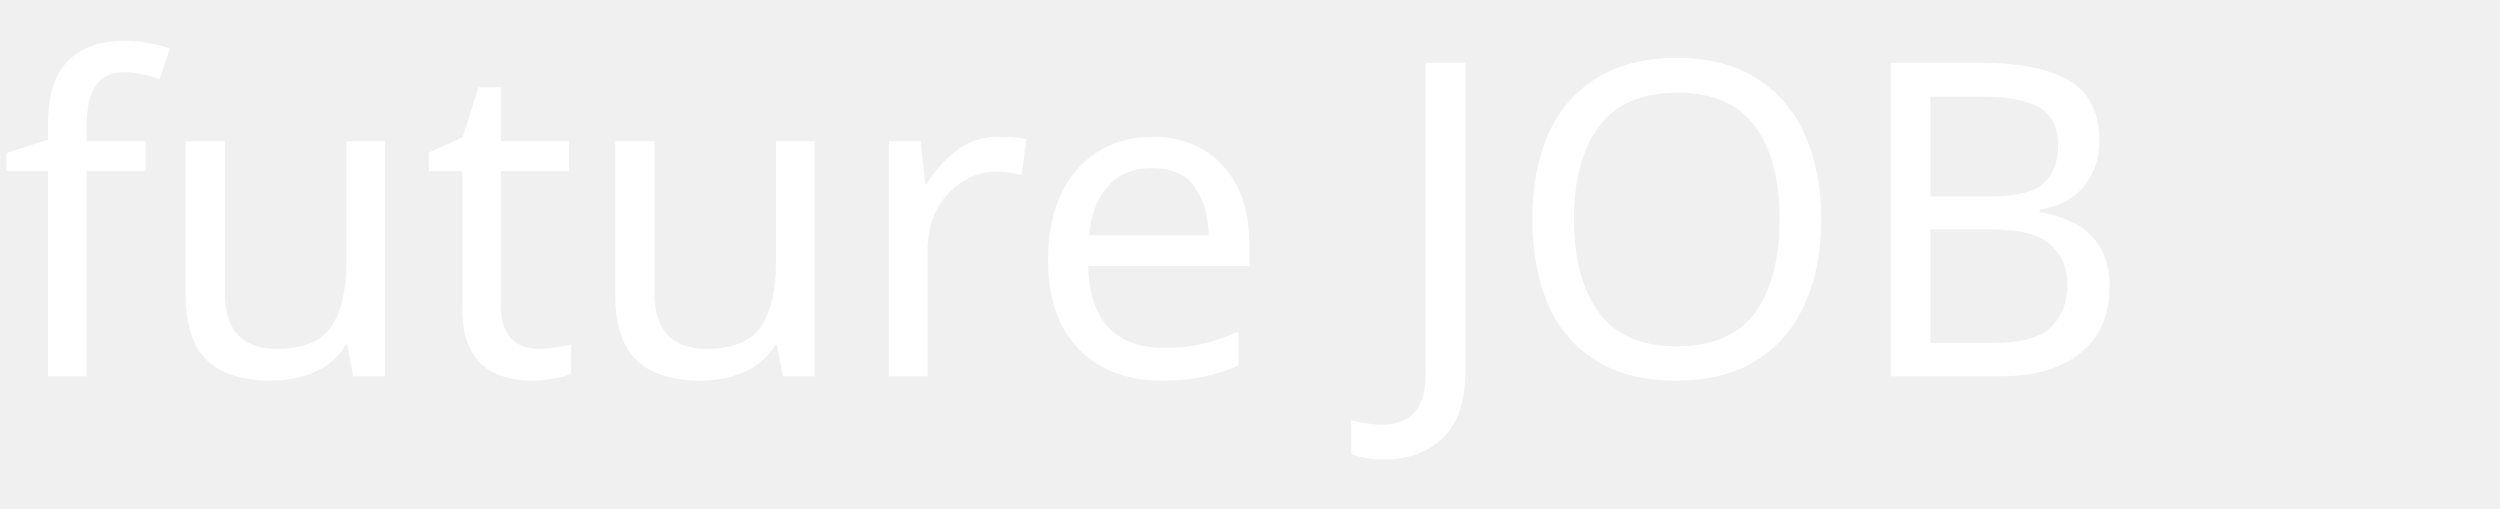
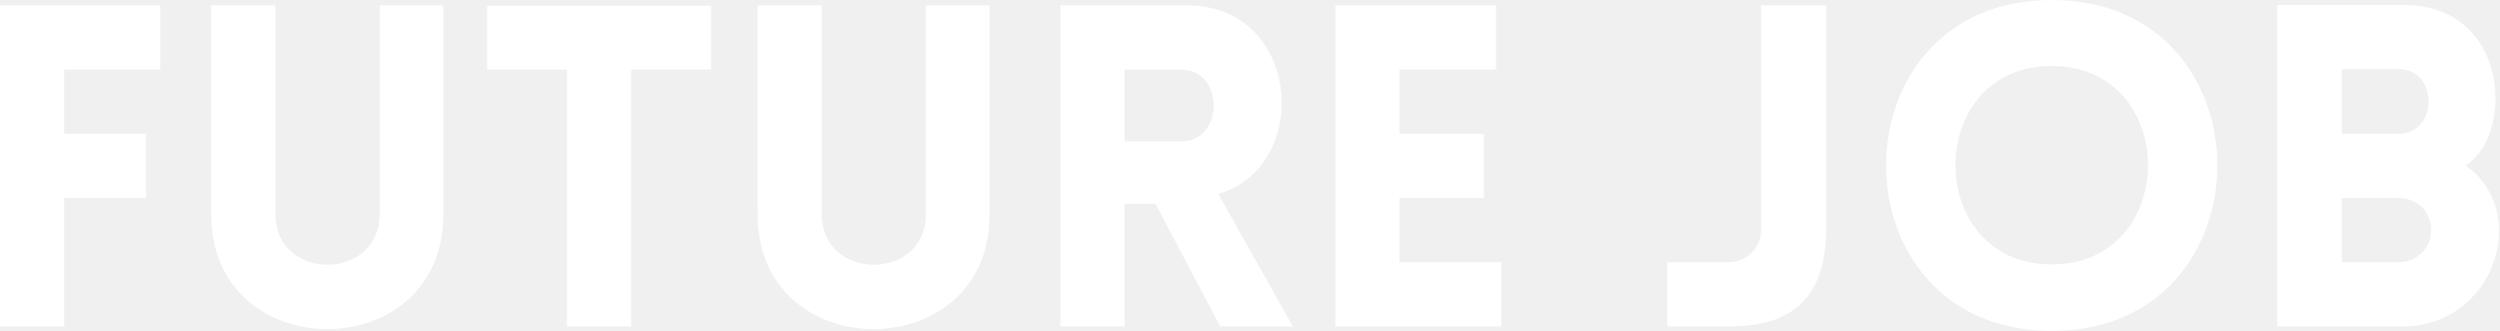
- <svg xmlns="http://www.w3.org/2000/svg" version="1.1" id="Layer_1" x="0px" y="0px" width="79.771px" height="16.219px" viewBox="-1 -1.005 79.771 16.219" enable-background="new -1 -1.005 79.771 16.219" xml:space="preserve">
+ <svg xmlns="http://www.w3.org/2000/svg" version="1.1" id="Layer_1" x="0px" y="0px" width="77.997px" height="10.323px" viewBox="0.121 0.817 77.997 10.323" enable-background="new 0.121 0.817 77.997 10.323" xml:space="preserve">
  <g id="v3">
    <g id="Post-_x3E_-detail" transform="translate(-71, -29)">
      <g id="Group-5">
        <g id="Group-4" transform="translate(20, 15)">
-           <text transform="matrix(1 0 0 1 50 25)" fill="#FFFFFF" font-family="'LoveloBlack'" font-size="14">future JOB</text>
+           <g enable-background="new    ">
+             <path fill="#FFFFFF" d="M53.124,16.987v2.004h2.549v2.003h-2.549V25h-2.003V14.984h5v2.003H53.124z" />
+             <path fill="#FFFFFF" d="M57.715,21.512v-6.527h2.003v6.514c0,2.102,3.25,2.102,3.25,0v-6.514h1.989v6.527       C64.957,26.275,57.715,26.275,57.715,21.512z" />
+             <path fill="#FFFFFF" d="M68.817,25v-8.013h-2.493v-1.988h6.99v1.988H70.82V25H68.817z" />
+             <path fill="#FFFFFF" d="M74.766,21.512v-6.527h2.003v6.514c0,2.102,3.25,2.102,3.25,0v-6.514h1.989v6.527       C82.009,26.275,74.766,26.275,74.766,21.512z" />
+             <path fill="#FFFFFF" d="M89.203,25l-2.017-3.824h-0.967V25h-2.003V14.984h3.95c3.571,0,3.922,5.029,0.98,5.884L91.472,25       H89.203z M86.219,19.229h1.765c1.359,0,1.359-2.241,0-2.241h-1.765V19.229z" />
+             <path fill="#FFFFFF" d="M92.798,25V14.984h5.015v2.003h-3.012v2.004h2.634v2.003h-2.634v2.003h3.18V25H92.798z" />
+             <path fill="#FFFFFF" d="M103.158,22.997h1.919c0.574,0,1.009-0.448,1.009-1.009v-7.004h2.03v7.004       c0,2.045-1.008,3.012-2.983,3.012h-1.975V22.997z" />
+             <path fill="#FFFFFF" d="M115.158,14.817c6.893,0,6.893,10.323,0,10.323C108.266,25.14,108.266,14.817,115.158,14.817z        M115.158,16.876c-4.006,0-4.006,6.191,0,6.191C119.165,23.068,119.165,16.876,115.158,16.876z" />
+             <path fill="#FFFFFF" d="M122.198,14.971h3.964c1.779,0,2.886,1.274,2.844,3.039c-0.028,0.757-0.294,1.541-0.925,1.976       c0.658,0.448,1.037,1.219,1.037,2.003c0,1.681-1.331,3.012-2.956,3.012h-3.964V14.971z M124.215,18.991h1.205h0.574       c0.574,0,0.925-0.463,0.925-1.009c0-0.561-0.351-1.009-0.925-1.009h-1.779V18.991z M124.215,22.997h1.205h0.574       c0.574,0,1.009-0.448,1.009-1.009s-0.435-0.994-1.009-0.994h-1.779V22.997z" />
+           </g>
        </g>
      </g>
    </g>
  </g>
</svg>
